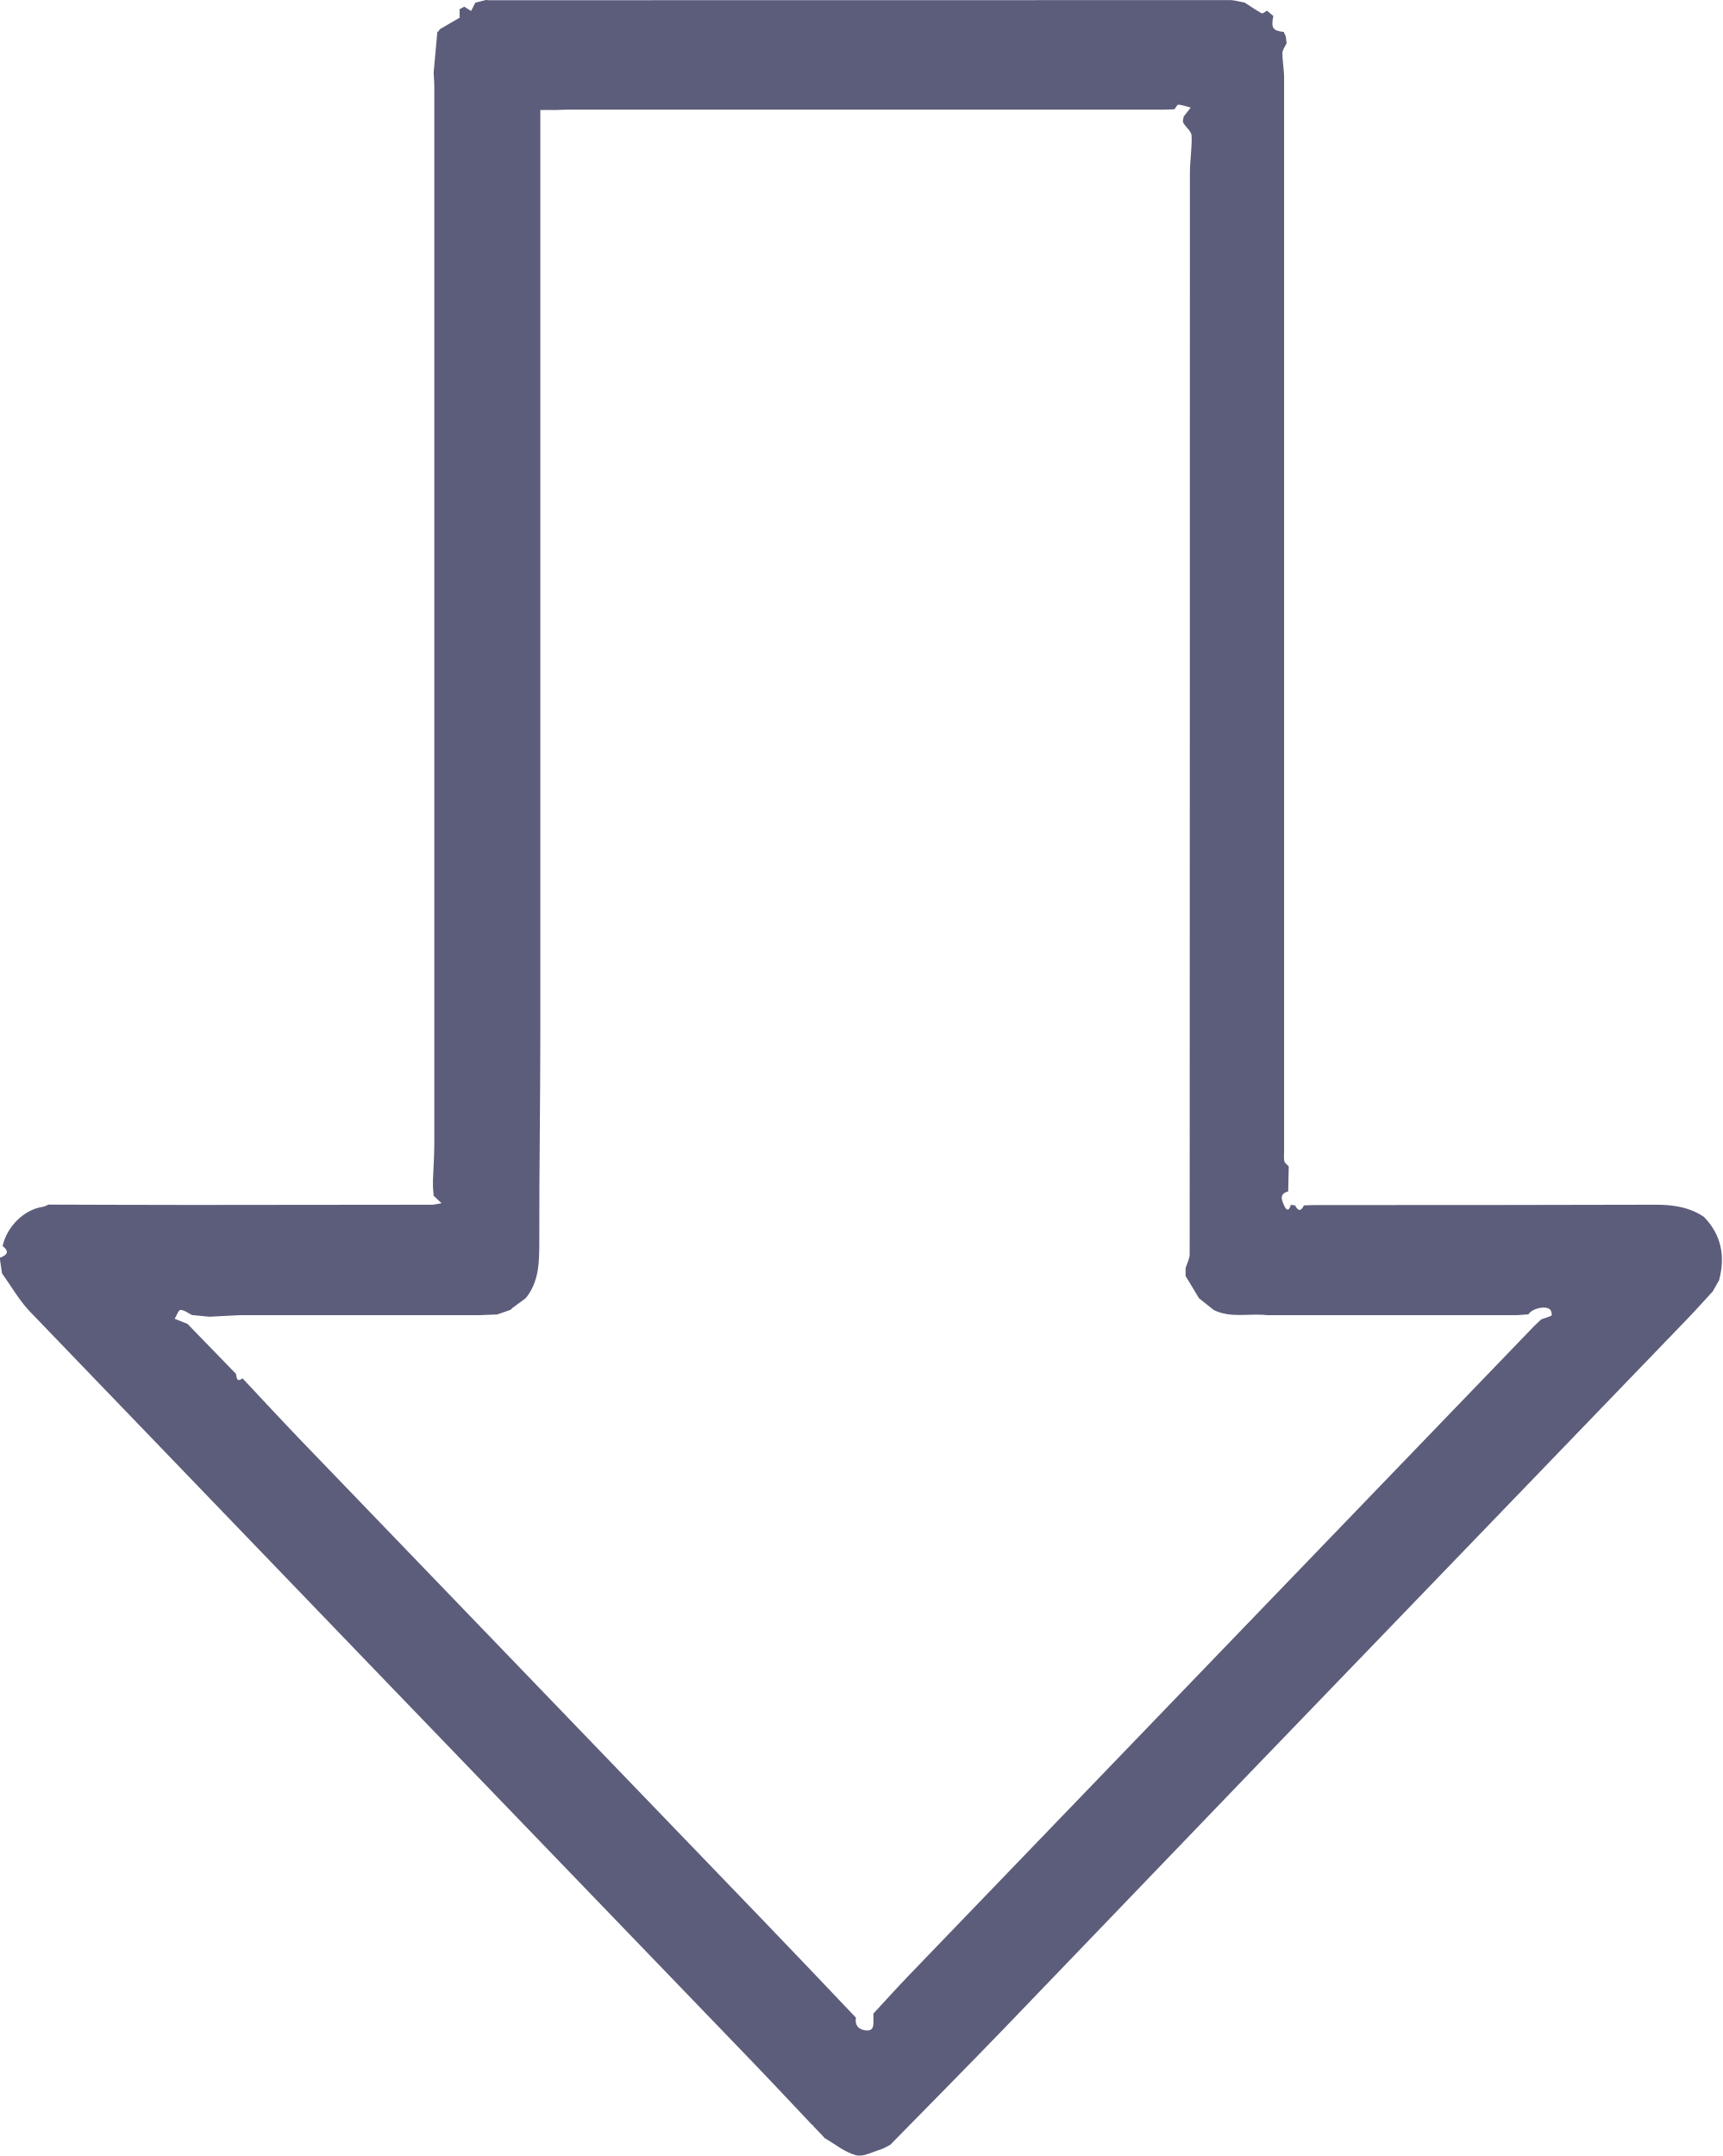
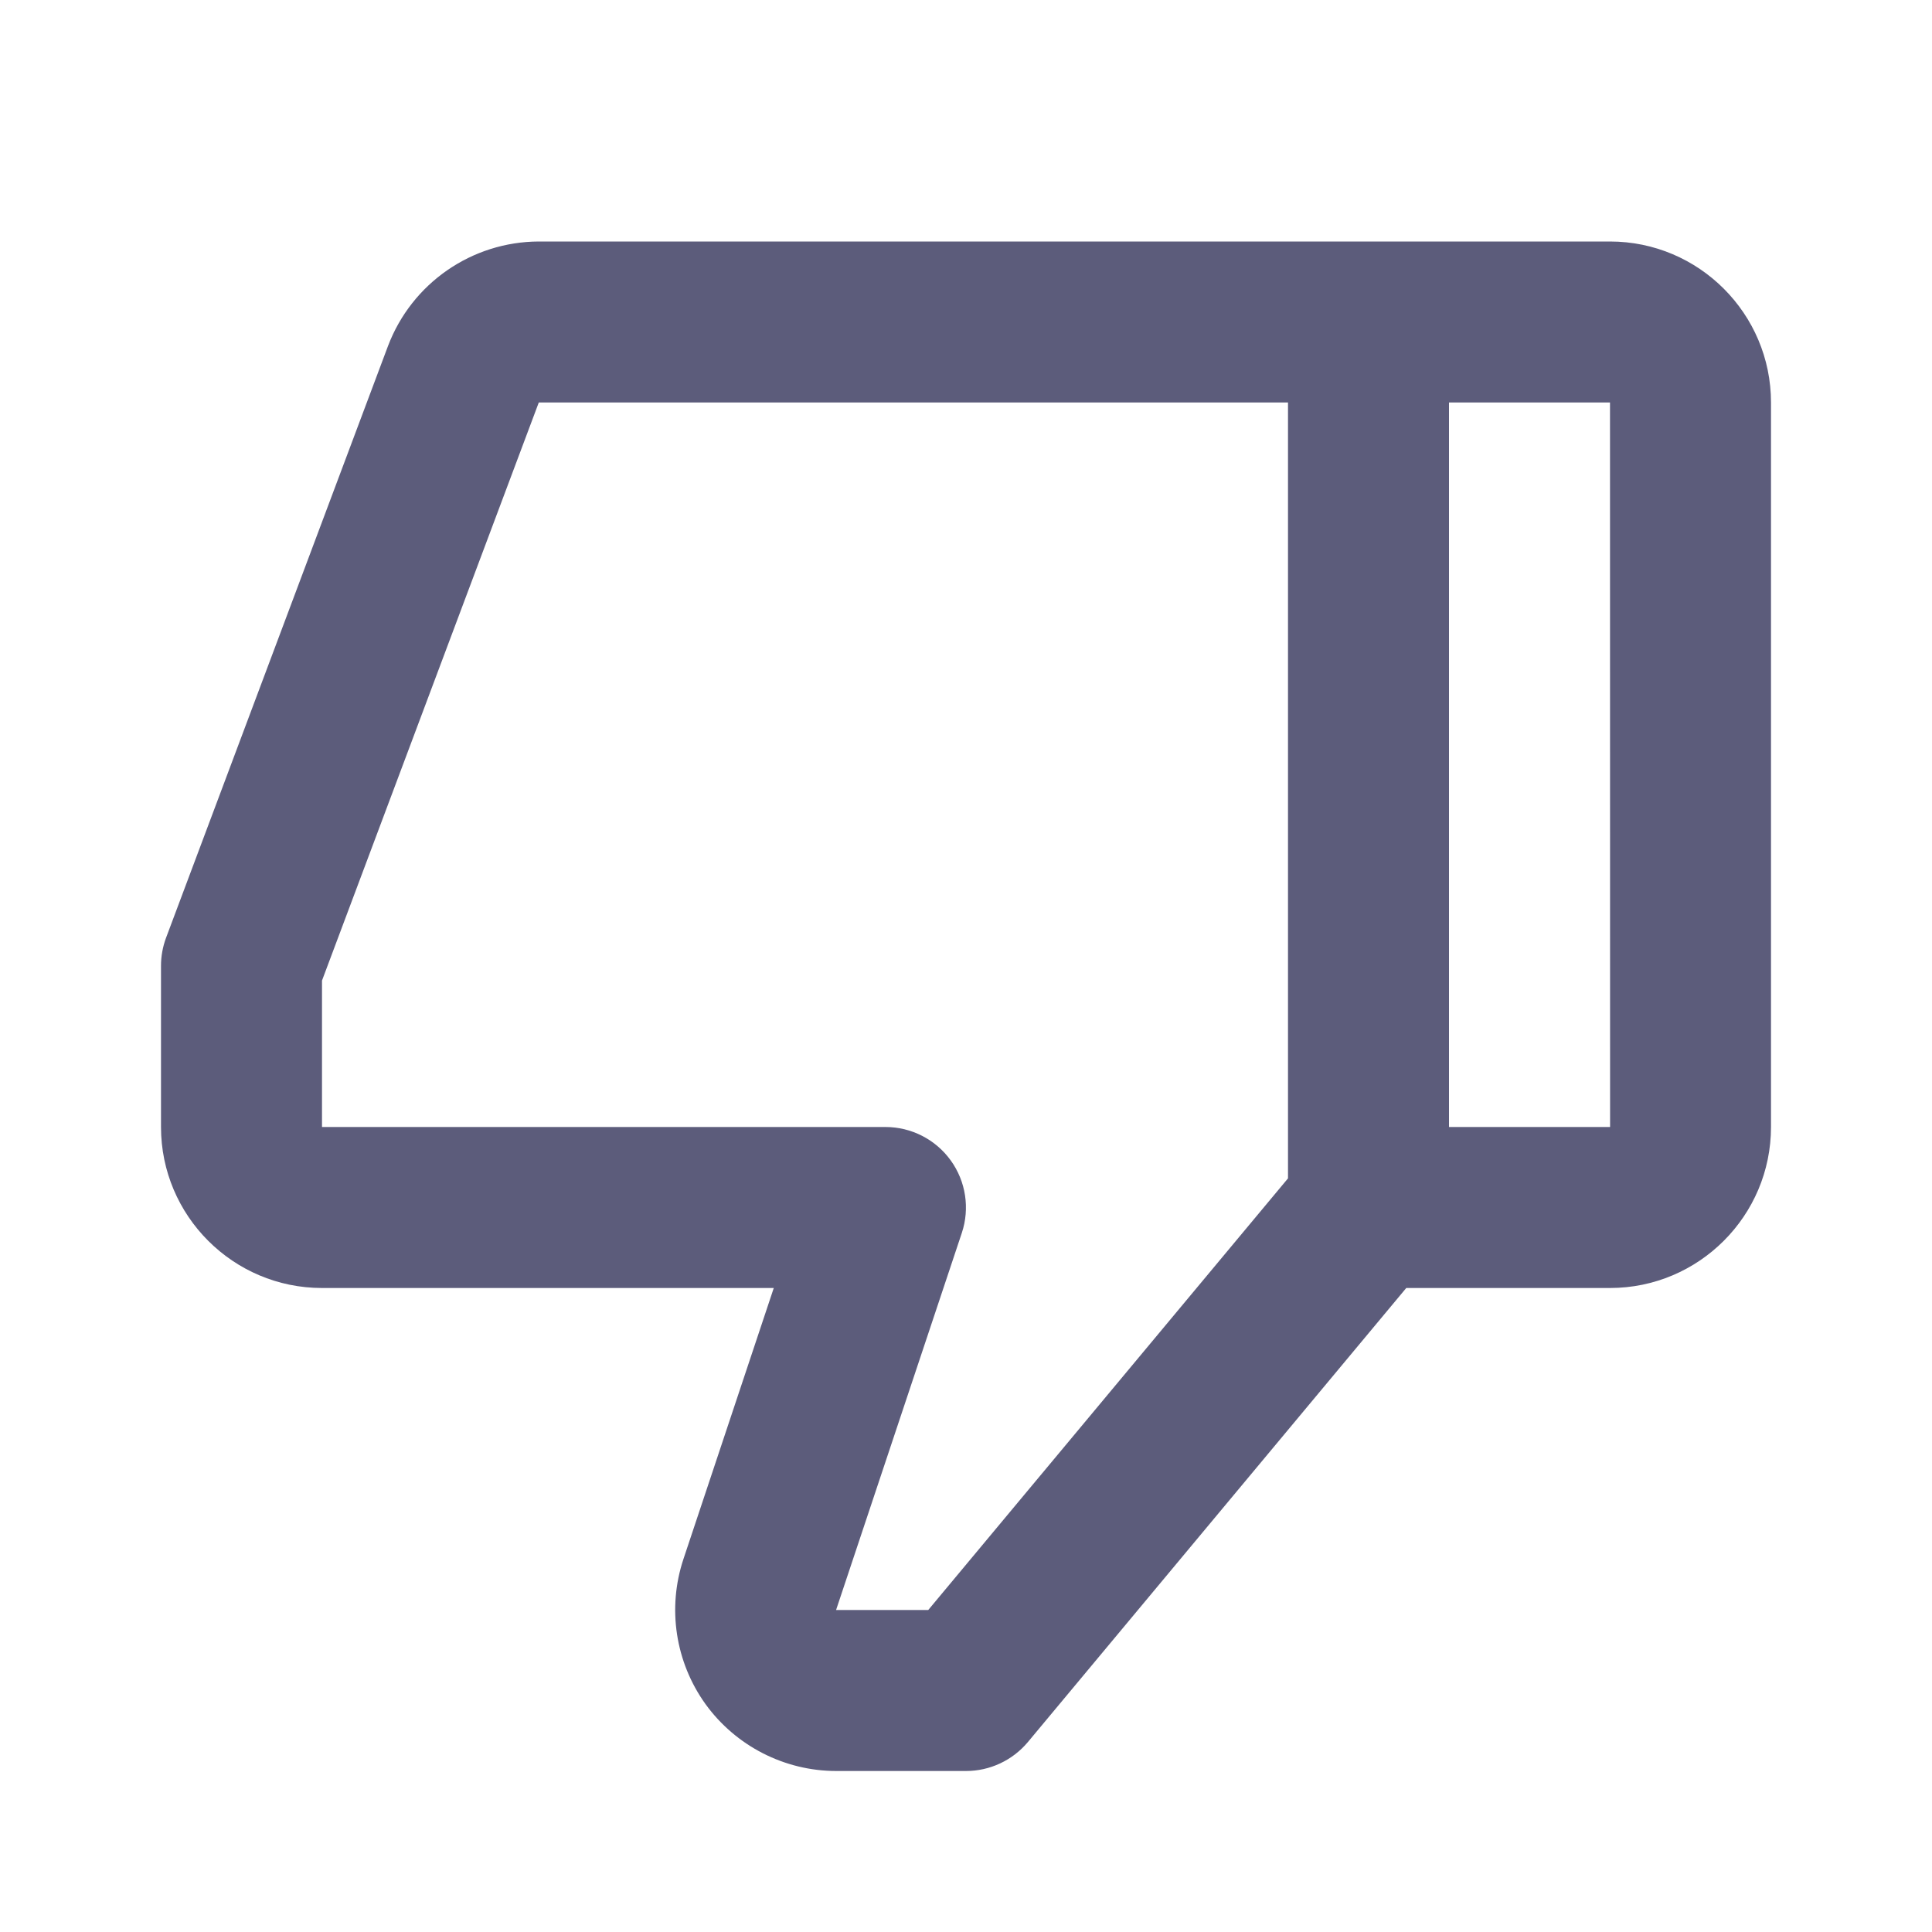
- <svg xmlns="http://www.w3.org/2000/svg" id="Layer_2" data-name="Layer 2" viewBox="0 0 151.75 189.97">
-   <defs>
-     <style>
-       .cls-1 {
-         fill: #5c5c7b;
-       }
-     </style>
-   </defs>
-   <g id="Layer_1-2" data-name="Layer 1">
-     <path class="cls-1" d="m40.52.8c.13-.07.26-.14.39-.21.2.13.4.26.6.38.12-.24.25-.49.37-.73.32-.08.65-.17.97-.25.06.01.13.03.19.03,21.78,0,43.56-.01,65.34-.01.43,0,.87.15,1.3.22.5.32.98.66,1.5.94.09.05.3-.14.46-.23.19.16.37.31.56.47-.21,1.06-.06,1.29.94,1.41,0,0,0,.05,0,.05.05.11.11.23.16.34.02.2.04.4.07.6-.13.29-.37.58-.37.87,0,.73.15,1.46.15,2.18,0,31.52,0,63.03,0,94.55,0,.3-.04.61.02.9.04.18.25.31.39.46l-.05,2.21c-.86.22-.54.83-.33,1.3.21.47.45.35.56-.12.13.02.25.04.38.05.26.53.52.53.78,0,.35-.01.71-.03,1.06-.03,9.96,0,19.92,0,29.88-.03,1.54,0,2.99.19,4.3,1.07,1.54,1.58,1.9,3.46,1.34,5.58-.19.33-.37.66-.56.99-.73.79-1.45,1.6-2.19,2.37-12.89,13.38-25.8,26.76-38.69,40.14-7.19,7.46-14.35,14.95-21.54,22.41-3.33,3.45-6.7,6.85-10.05,10.27-.28.14-.55.32-.84.41-.73.22-1.54.68-2.19.51-.98-.26-1.84-.98-2.76-1.51-.07-.08-.14-.15-.2-.23-.11-.11-.22-.23-.33-.34-.15-.16-.3-.31-.45-.47-.01-.07-.05-.11-.12-.12-1.87-1.98-3.73-3.97-5.62-5.93-21.1-21.9-42.21-43.8-63.29-65.72-.95-.99-1.65-2.24-2.47-3.37-.07-.47-.14-.95-.21-1.42l.06.02c.6-.23.83-.53.2-1.02.38-1.73,1.91-3.22,3.53-3.45.17-.02.34-.13.51-.2,4.2.01,8.39.03,12.59.03,7.1,0,14.2-.01,21.31-.02.25-.04.49-.09.74-.13-.23-.22-.46-.44-.7-.66-.02-.27-.04-.54-.06-.8,0-.2,0-.4,0-.6.04-1.07.12-2.13.12-3.2,0-31.02,0-62.03,0-93.05,0-.43-.04-.86-.06-1.3l.33-3.63.07.02c.05-.07.09-.15.14-.22h0c.55-.32,1.1-.64,1.75-1.02v-.79Zm66.46,114.65l-1.33-1.06c-.39-.65-.79-1.31-1.18-1.96,0-.23,0-.46,0-.7.13-.41.36-.82.36-1.23.02-31.75.01-63.49.02-95.24,0-1.1.19-2.2.15-3.29-.01-.38-.46-.73-.71-1.1-.02-.07-.04-.13-.06-.2.02-.13.04-.27.07-.4.21-.26.41-.53.62-.79-.36-.09-.72-.23-1.09-.26-.1,0-.23.27-.34.41-.35.01-.71.03-1.06.03-17.44,0-34.88,0-52.32,0-.35,0-.71.02-1.06.03h-1.44c0,2.12,0,4.15,0,6.19,0,25.04,0,50.09,0,75.13,0,6.12-.1,12.23-.09,18.35,0,1.8,0,3.56-1.2,5.03-.39.29-.78.58-1.17.86-.05.05-.11.11-.16.16-.39.14-.78.28-1.17.41-.51.02-1.03.04-1.54.06-.9,0-1.81,0-2.71,0-6.13,0-12.27,0-18.4,0-.91.05-1.81.1-2.72.14l-1.53-.15c-.34-.17-.68-.44-1.02-.45-.17,0-.34.51-.51.78.38.15.75.3,1.13.45,1.42,1.47,2.85,2.93,4.27,4.4.08.3.04.81.58.4,1.7,1.81,3.39,3.64,5.11,5.43,13.62,14.15,27.25,28.3,40.88,42.45,2.7,2.8,5.38,5.63,8.06,8.45-.13.8.4,1.11.97,1.13.68.02.57-.63.57-1.1,0-.13,0-.26,0-.39,1.05-1.13,2.07-2.27,3.14-3.38,8.98-9.33,17.97-18.66,26.95-27.99,9.35-9.71,18.71-19.42,28.06-29.13.22-.23.47-.45.7-.67.31-.11.63-.19.92-.34.03-.02-.02-.39-.12-.5-.37-.41-1.61-.13-1.93.4-.32.02-.65.04-.97.07-1.23,0-2.45,0-3.68,0-6.13,0-12.27,0-18.4,0-1.55-.18-3.15.29-4.65-.44Z" />
-   </g>
+ <svg xmlns="http://www.w3.org/2000/svg" width="24" height="24" viewBox="0 0 24 24" style="fill: rgba(92, 92, 123, 1);transform: ;msFilter:;">
+   <path d="M20 3H6.693A2.01 2.01 0 0 0 4.82 4.298l-2.757 7.351A1 1 0 0 0 2 12v2c0 1.103.897 2 2 2h5.612L8.49 19.367a2.004 2.004 0 0 0 .274 1.802c.376.52.982.831 1.624.831H12c.297 0 .578-.132.769-.36l4.7-5.64H20c1.103 0 2-.897 2-2V5c0-1.103-.897-2-2-2zm-8.469 17h-1.145l1.562-4.684A1 1 0 0 0 11 14H4v-1.819L6.693 5H16v9.638L11.531 20zM18 14V5h2l.001 9H18z" />
</svg>
